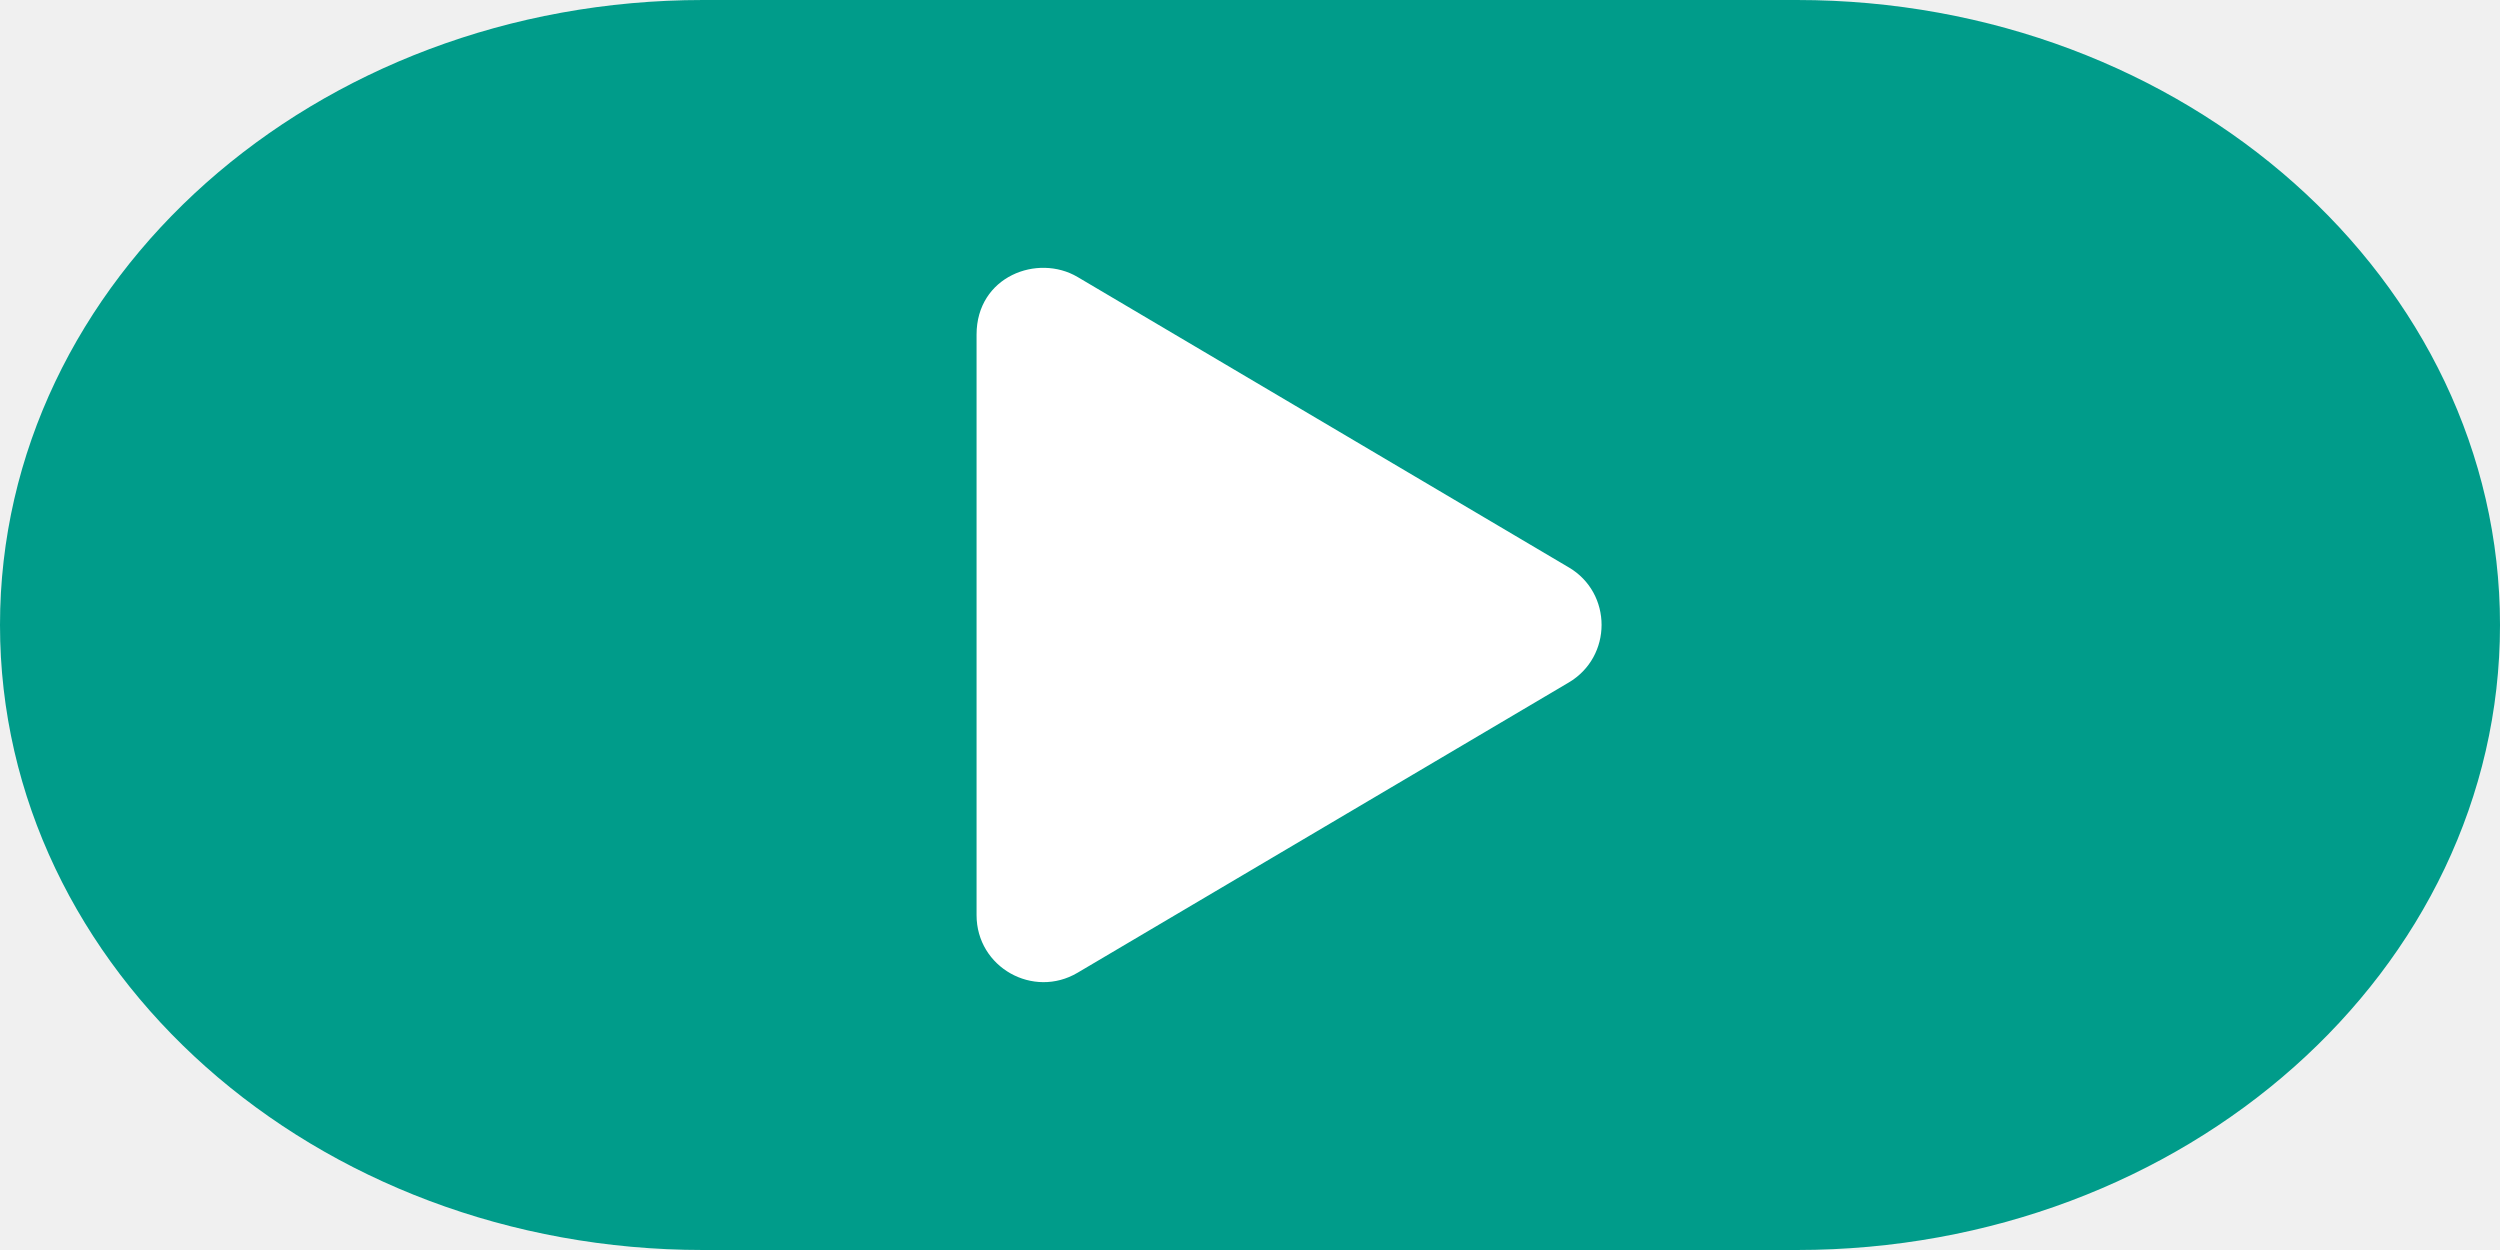
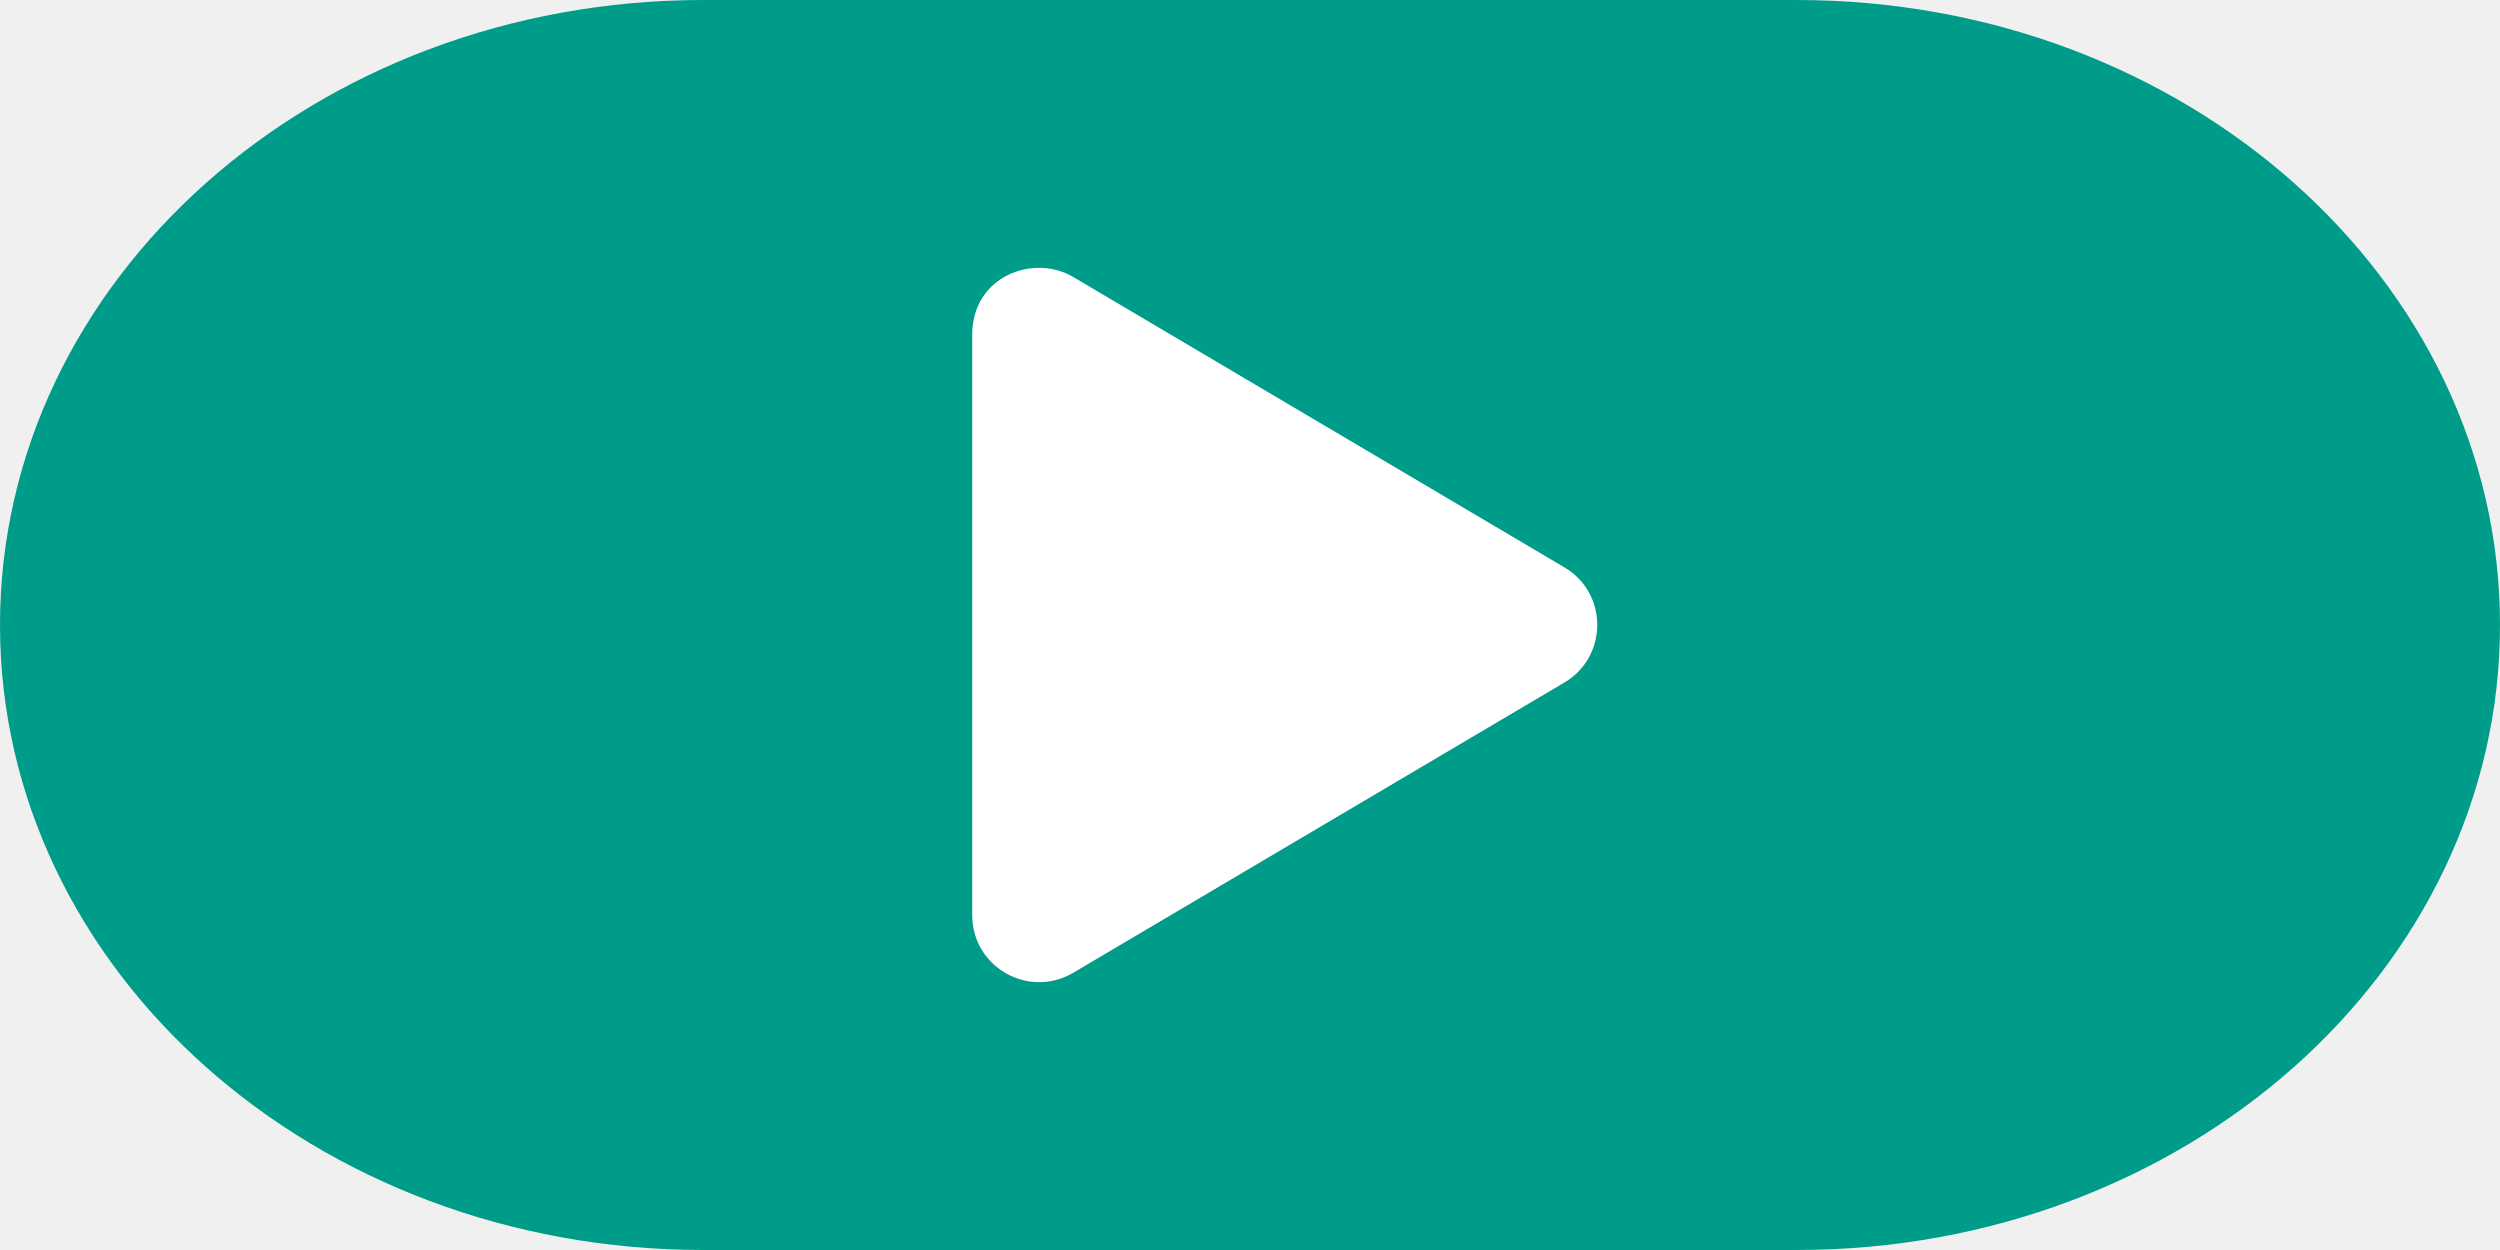
- <svg xmlns="http://www.w3.org/2000/svg" viewBox="0 0 128 64" id="svg2" version="1.1" width="128" height="64">
+ <svg xmlns="http://www.w3.org/2000/svg" viewBox="0 0 144 72" id="svg2" version="1.1" width="144" height="72">
  <defs id="defs8" />
-   <g id="layer4" style="display:inline">
+   <g id="layer4" style="display:inline" transform="translate(8,4)">
    <g id="layer1" style="display:inline">
-       <rect style="opacity:1;fill:#009c8a;fill-opacity:1;stroke:none;stroke-width:6;stroke-miterlimit:4;stroke-dasharray:none;stroke-opacity:1" id="rect4309" width="128" height="64" x="0" y="0" rx="36" ry="32" />
+       <rect style="opacity:1;fill:#009c8a;fill-opacity:1;stroke:none;stroke-width:6;stroke-miterlimit:4;stroke-dasharray:none;stroke-opacity:1" id="rect4309" width="144" height="72" x="-8" y="-4" rx="40.5" ry="36" />
    </g>
    <g id="layer3">
-       <path d="M 80.315,29.047 55.172,14.182 c -2.043,-1.207 -5.172,-0.036 -5.172,2.95 l 0,29.722 c 0,2.679 2.907,4.293 5.172,2.95 l 25.144,-14.858 c 2.243,-1.321 2.25,-4.579 0,-5.9 z" id="path4" style="display:inline;fill:#ffffff" />
+       <path d="M 82.105,28.678 53.818,11.955 C 51.52,10.597 48,11.915 48,15.274 l 0,33.438 c 0,3.013 3.271,4.83 5.818,3.319 L 82.105,35.315 c 2.523,-1.487 2.531,-5.151 0,-6.638 z" id="path4" style="display:inline;fill:#ffffff" />
    </g>
  </g>
-   <g id="layer6" style="display:none">
+   <g id="layer6" style="display:none" transform="translate(8,4)">
    <g id="layer2" style="display:inline">
-       <rect ry="32" rx="36" y="0" x="0" height="64" width="128" id="rect4309-6" style="opacity:1;fill:#7d828e;fill-opacity:1;stroke:none;stroke-width:6;stroke-miterlimit:4;stroke-dasharray:none;stroke-opacity:1" />
+       <rect ry="36" rx="40.5" y="-4" x="-8" height="72" width="144" id="rect4309-6" style="opacity:1;fill:#7d828e;fill-opacity:1;stroke:none;stroke-width:6;stroke-miterlimit:4;stroke-dasharray:none;stroke-opacity:1" />
    </g>
    <g id="layer5" style="display:inline">
-       <path d="M 80.315,29.047 55.172,14.182 c -2.043,-1.207 -5.172,-0.036 -5.172,2.95 l 0,29.722 c 0,2.679 2.907,4.293 5.172,2.95 l 25.144,-14.858 c 2.243,-1.321 2.25,-4.579 0,-5.9 z" id="path4-9" style="display:inline;fill:#32363e;fill-opacity:1" />
+       <path d="M 82.105,28.678 53.818,11.955 C 51.52,10.597 48,11.915 48,15.274 l 0,33.438 c 0,3.013 3.271,4.83 5.818,3.319 L 82.105,35.315 c 2.523,-1.487 2.531,-5.151 0,-6.638 z" id="path4-9" style="display:inline;fill:#32363e;fill-opacity:1" />
    </g>
  </g>
</svg>
